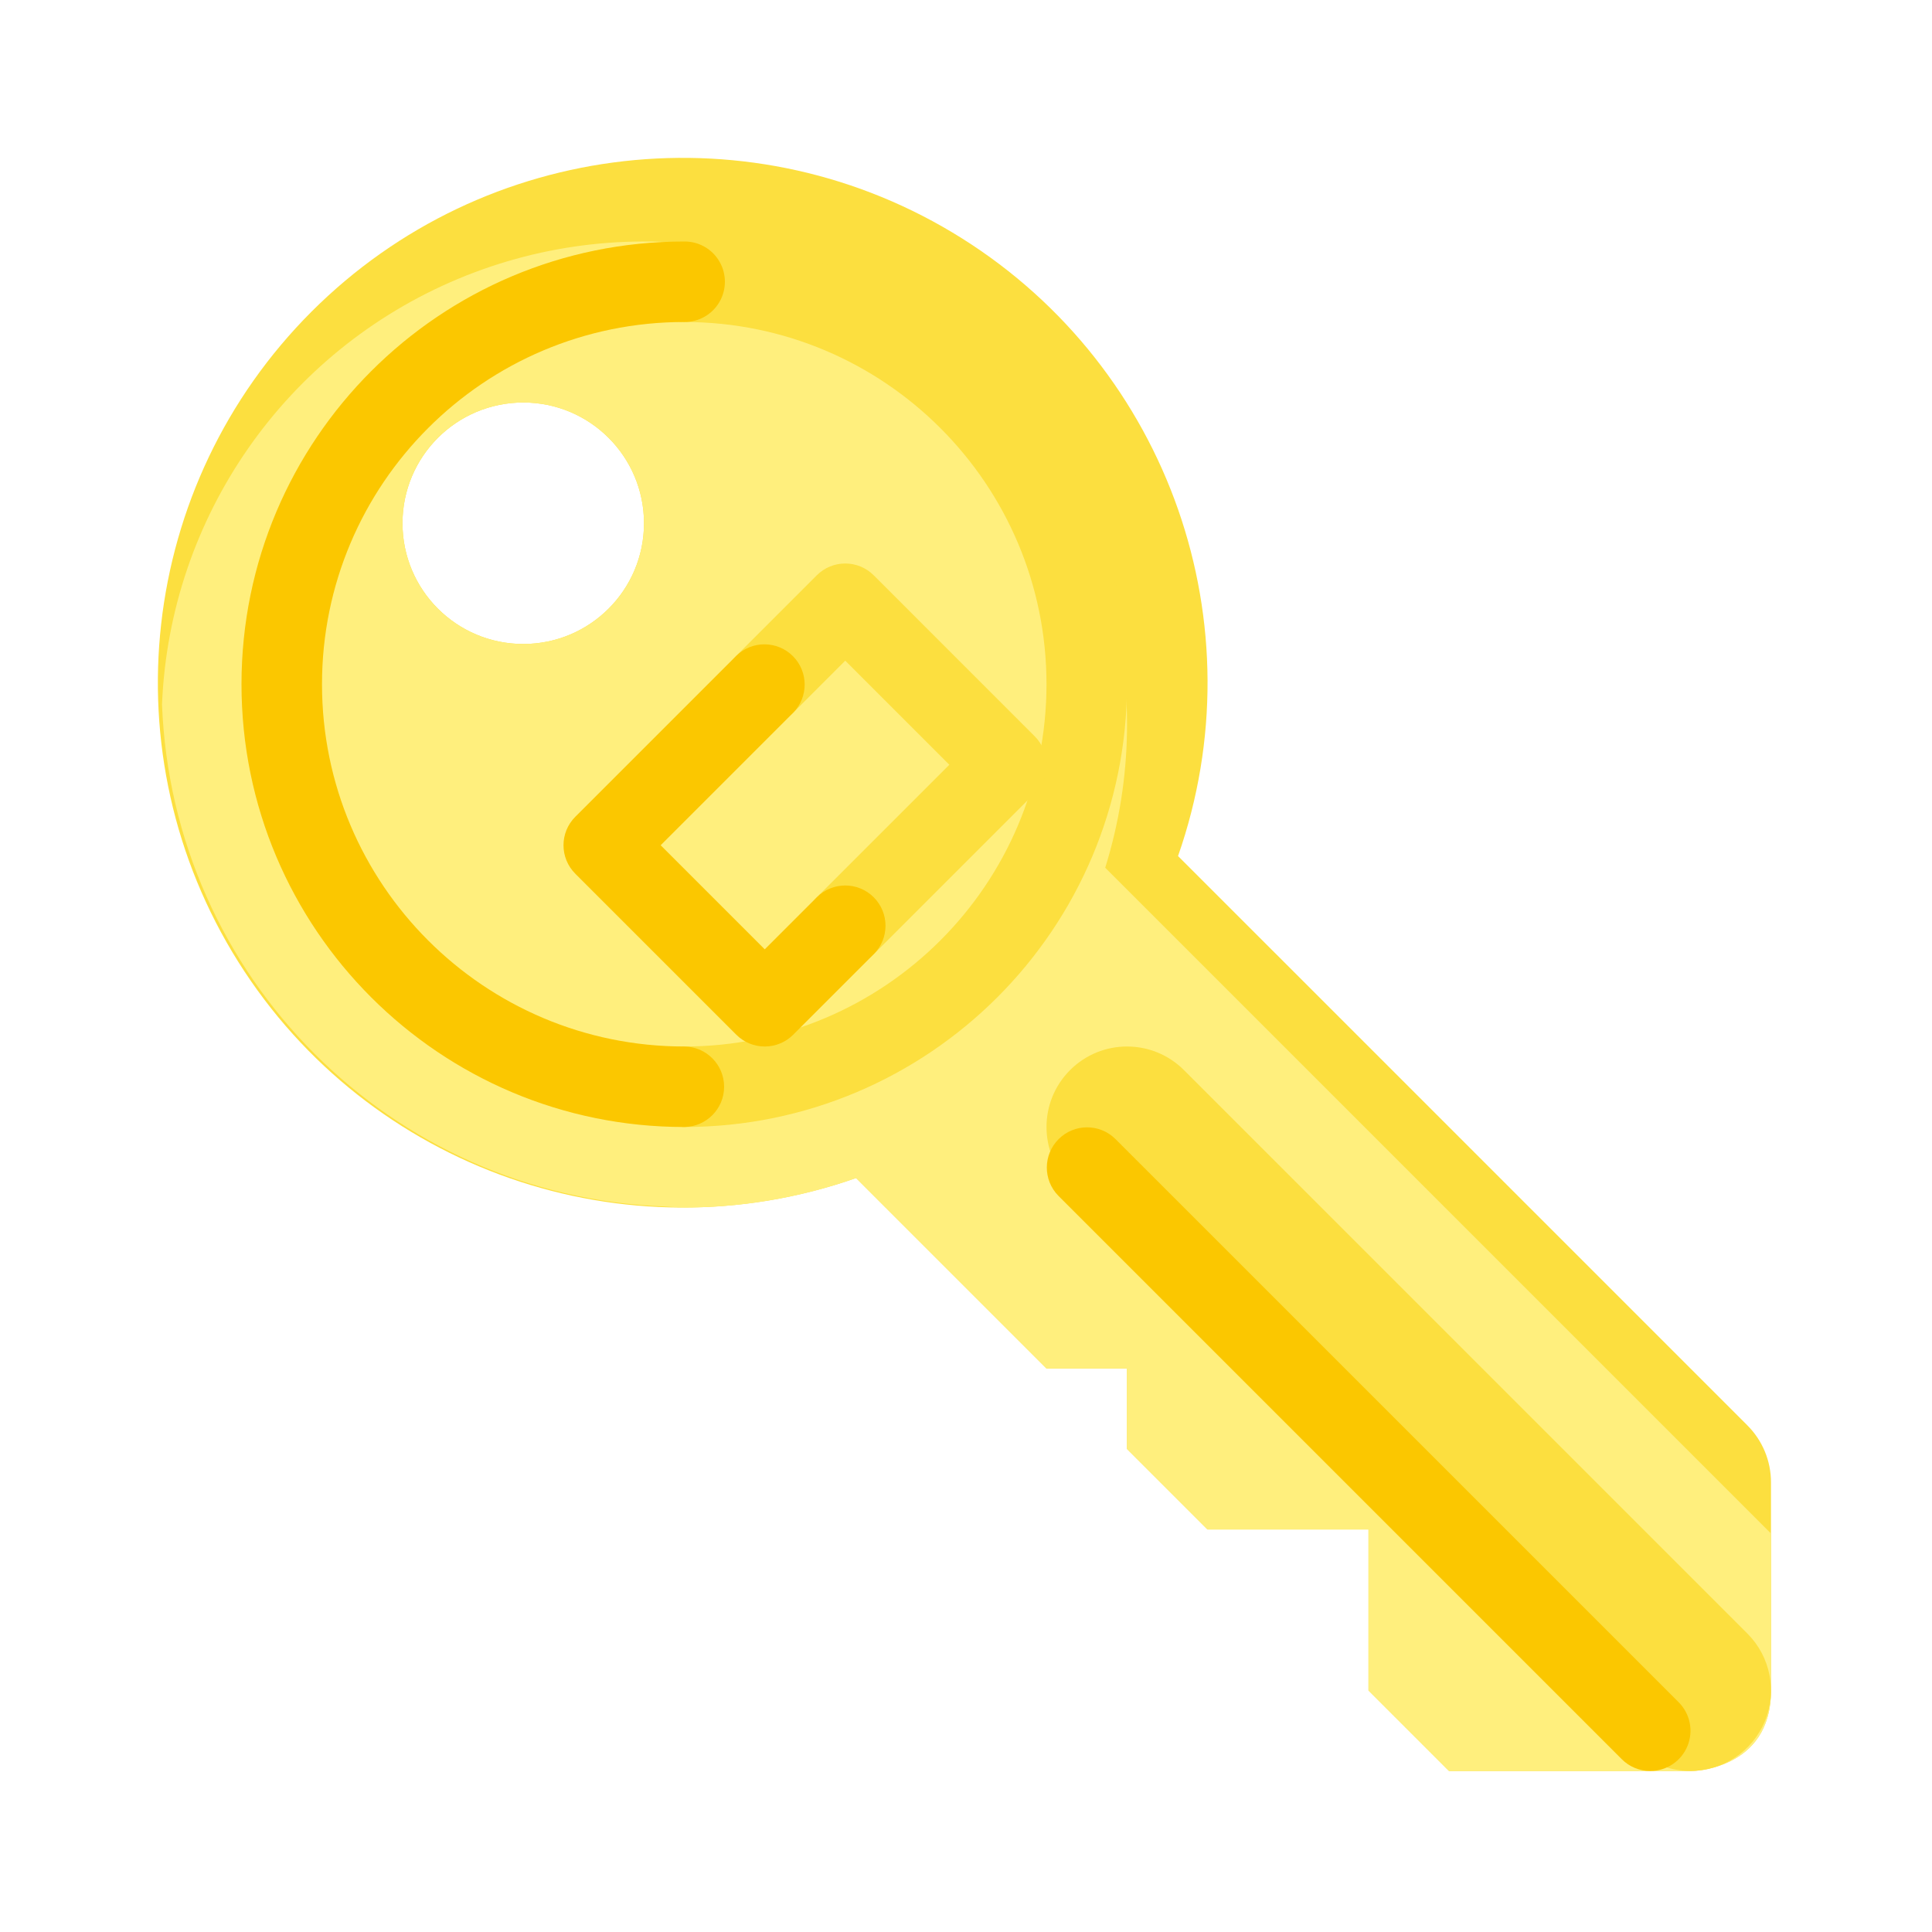
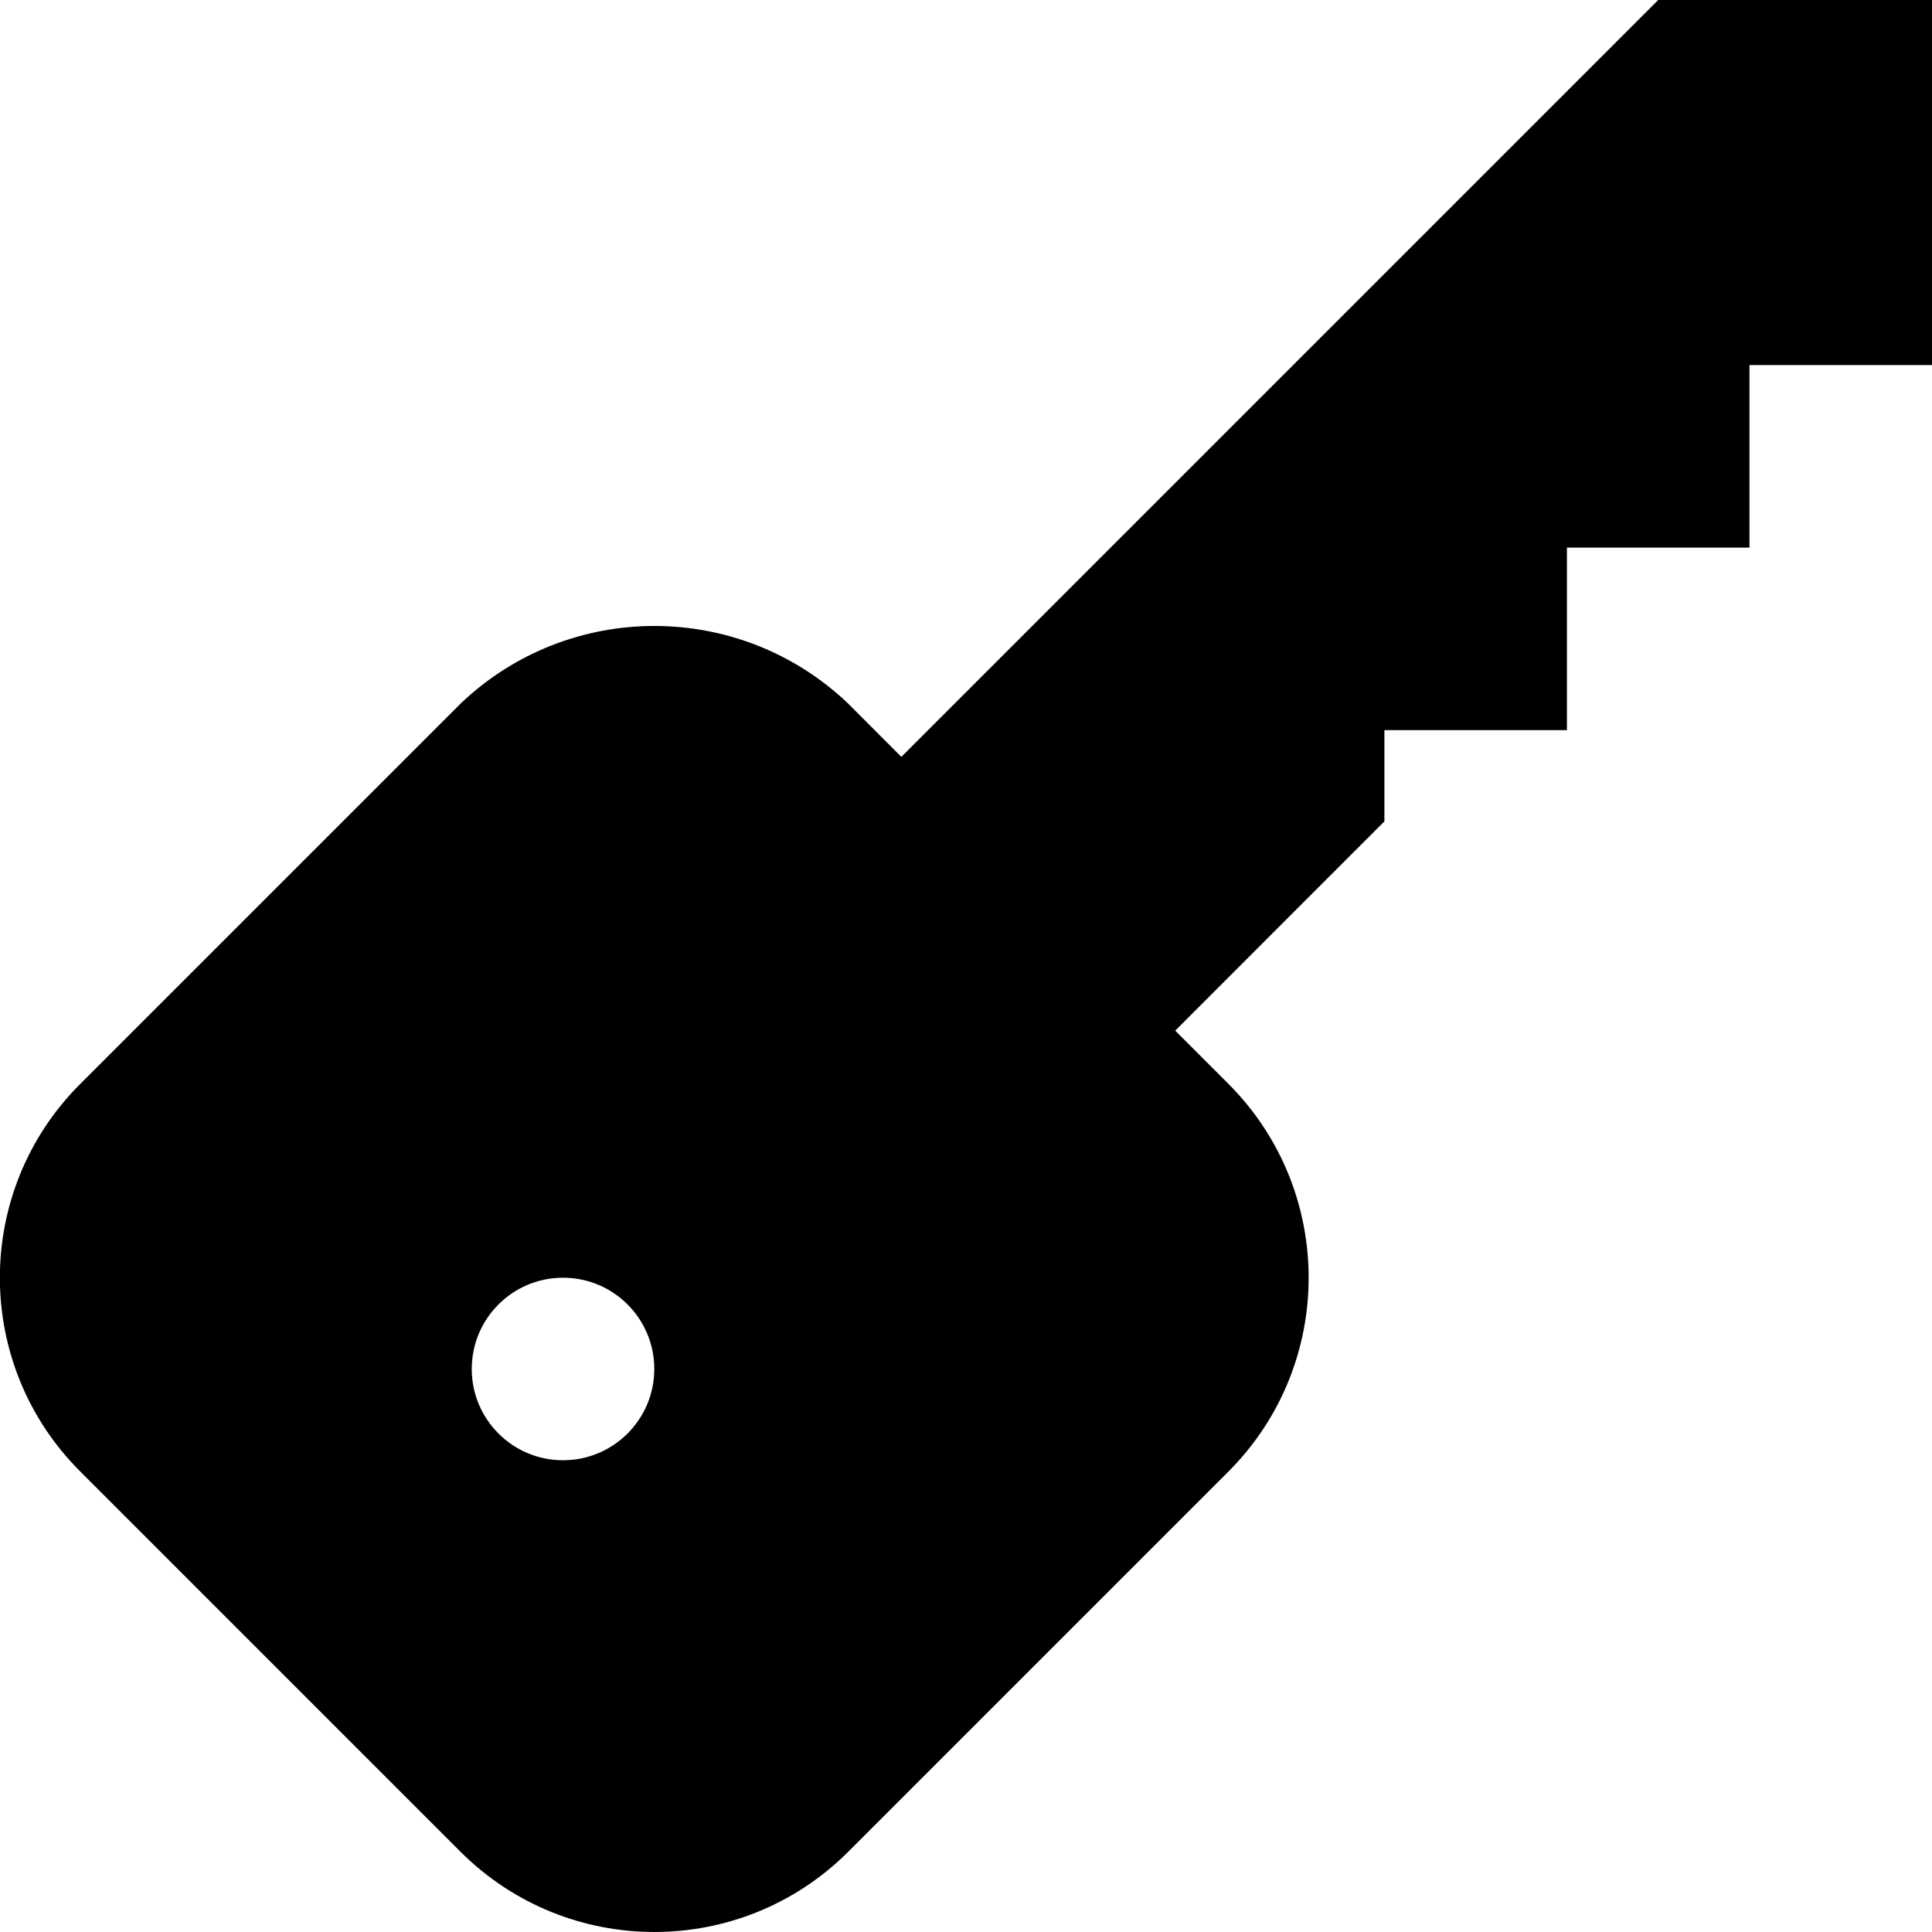
- <svg xmlns="http://www.w3.org/2000/svg" viewBox="0 0 512 512">
-   <g id="Key">
-     <path d="M463.085,377.751,312.194,226.861A139.081,139.081,0,1,0,226.861,312.194l50.473,50.473h21.333V384L320,405.333h42.667V448L384,469.333h64s21.333.026,21.333-21.333V392.836A21.332,21.332,0,0,0,463.085,377.751Zm-324.418-207.085a32,32,0,1,1,32-32A32,32,0,0,1,138.667,170.667Z" style="fill:#fcdf3f" />
-     <path d="M292.893,229.96A127.925,127.925,0,1,0,42.936,186.668a138.45,138.45,0,0,0,133.062,133.062s22.921,2.353,50.862-7.536l50.473,50.473h21.333V384L320,405.333h42.667V448L384,469.333h64s21.333.026,21.333-21.333V406.4Zm-154.227-59.293a32,32,0,1,1,32-32A32,32,0,0,1,138.667,170.667Z" style="fill:#ffef7d" />
-     <path d="M448,469.333a21.264,21.264,0,0,1-15.083-6.25L283.583,313.75A21.331,21.331,0,1,1,313.75,283.583L463.083,432.917A21.333,21.333,0,0,1,448,469.333Z" style="fill:#fcdf3f" />
-     <path d="M181.333,298.667a10.667,10.667,0,0,1,0-21.333,96,96,0,0,0,0-192,10.667,10.667,0,0,1,0-21.333,117.333,117.333,0,1,1,0,234.667Z" style="fill:#fcdf3f" />
-     <path d="M181.333,298.667a117.333,117.333,0,0,1,0-234.667,10.667,10.667,0,1,1,0,21.333,96,96,0,0,0,0,192,10.667,10.667,0,0,1,0,21.333Z" style="fill:#fbc700" />
-     <path d="M437.333,469.333a10.632,10.632,0,0,1-7.542-3.125L280.458,316.875a10.666,10.666,0,0,1,15.083-15.083L444.875,451.125a10.667,10.667,0,0,1-7.542,18.208Z" style="fill:#fbc700" />
-     <path d="M224,256a10.667,10.667,0,0,1-7.542-18.208l35.125-35.125L224,175.083,210.208,188.875A10.666,10.666,0,0,1,195.125,173.792l21.333-21.333a10.663,10.663,0,0,1,15.083,0L274.208,195.125a10.663,10.663,0,0,1,0,15.083L231.542,252.875A10.632,10.632,0,0,1,224,256Z" style="fill:#fcdf3f" />
-     <path d="M202.667,277.333a10.632,10.632,0,0,1-7.542-3.125l-42.667-42.667a10.663,10.663,0,0,1,0-15.083L195.125,173.792A10.666,10.666,0,0,1,210.208,188.875L175.083,224l27.583,27.583,13.792-13.792A10.666,10.666,0,1,1,231.542,252.875l-21.333,21.333A10.632,10.632,0,0,1,202.667,277.333Z" style="fill:#fbc700" />
-   </g>
+ <svg xmlns="http://www.w3.org/2000/svg" width="21.169" height="21.169" viewBox="0 0 21.169 21.169">
+   <path d="M15.169,9V8h2V6h2V4h2V0h-3L9.876,8.293l-.585-.586a3.076,3.076,0,0,0-4.242,0L.877,11.879a3,3,0,0,0,0,4.242l4.172,4.172a3.006,3.006,0,0,0,4.242,0l4.172-4.172a3.006,3.006,0,0,0,0-4.242l-.586-.586L14.169,10Zm-9,7a1,1,0,1,1,1-1A1,1,0,0,1,6.169,16Z" />
</svg>
